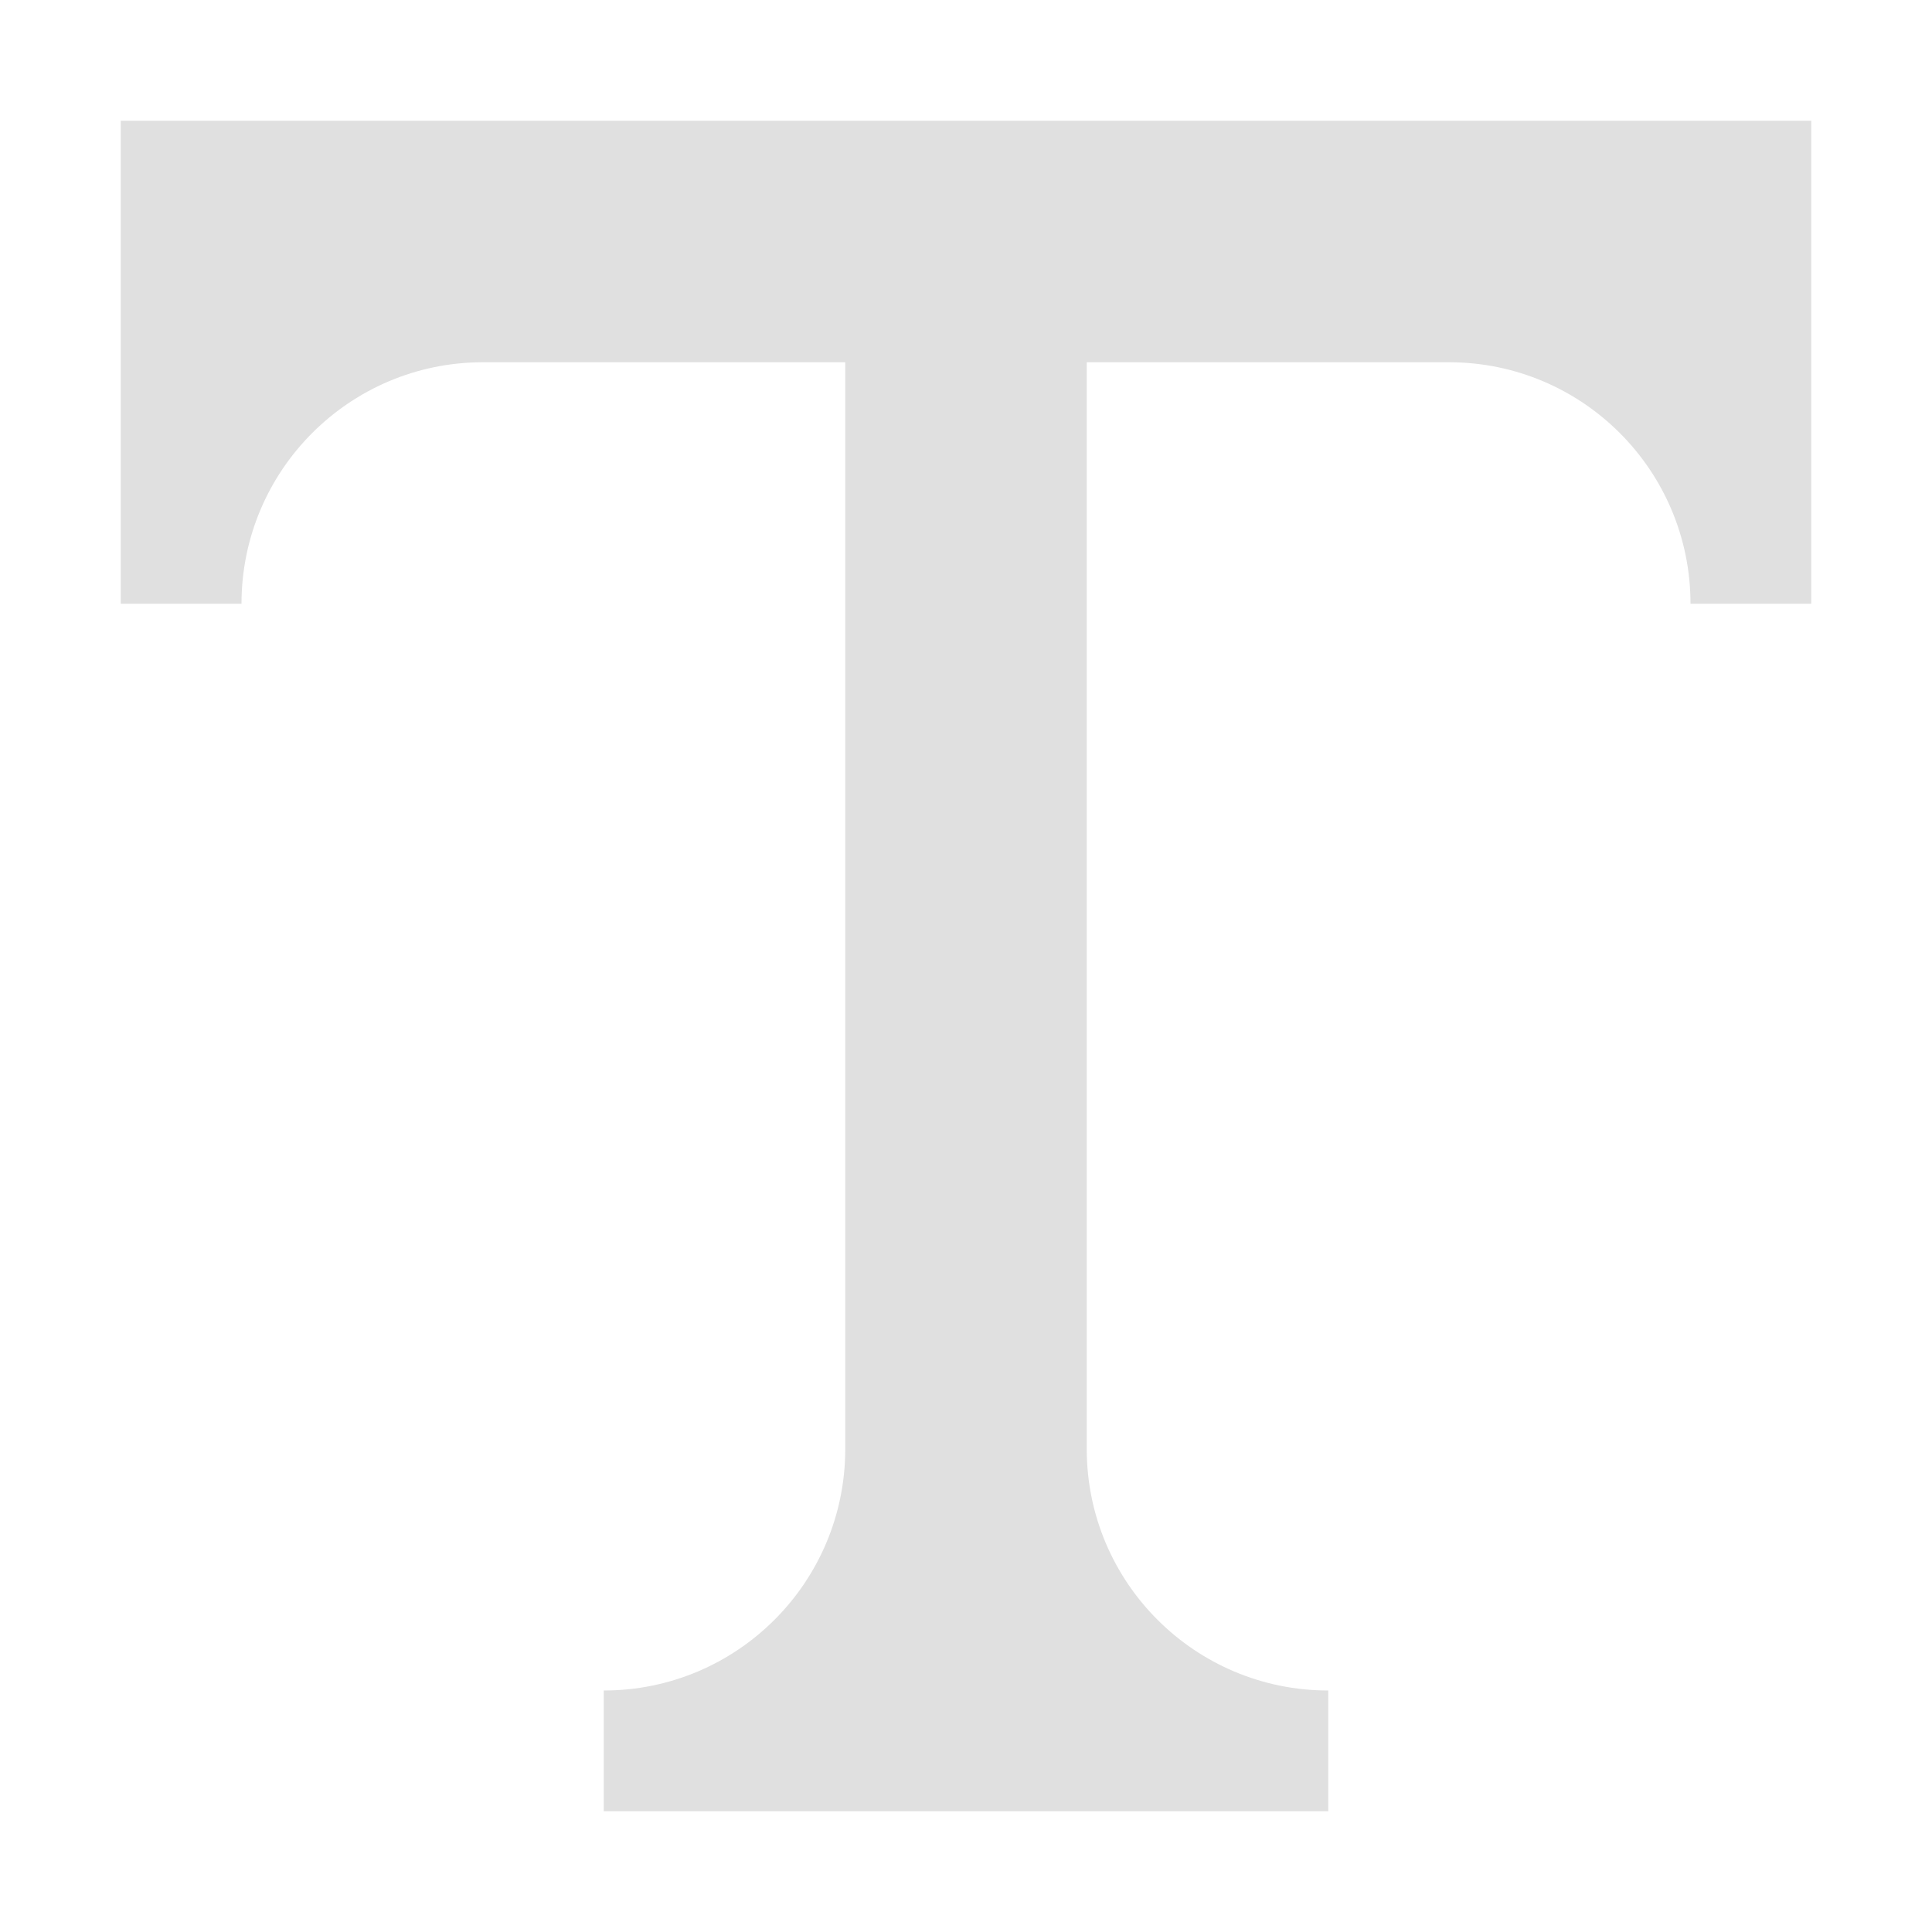
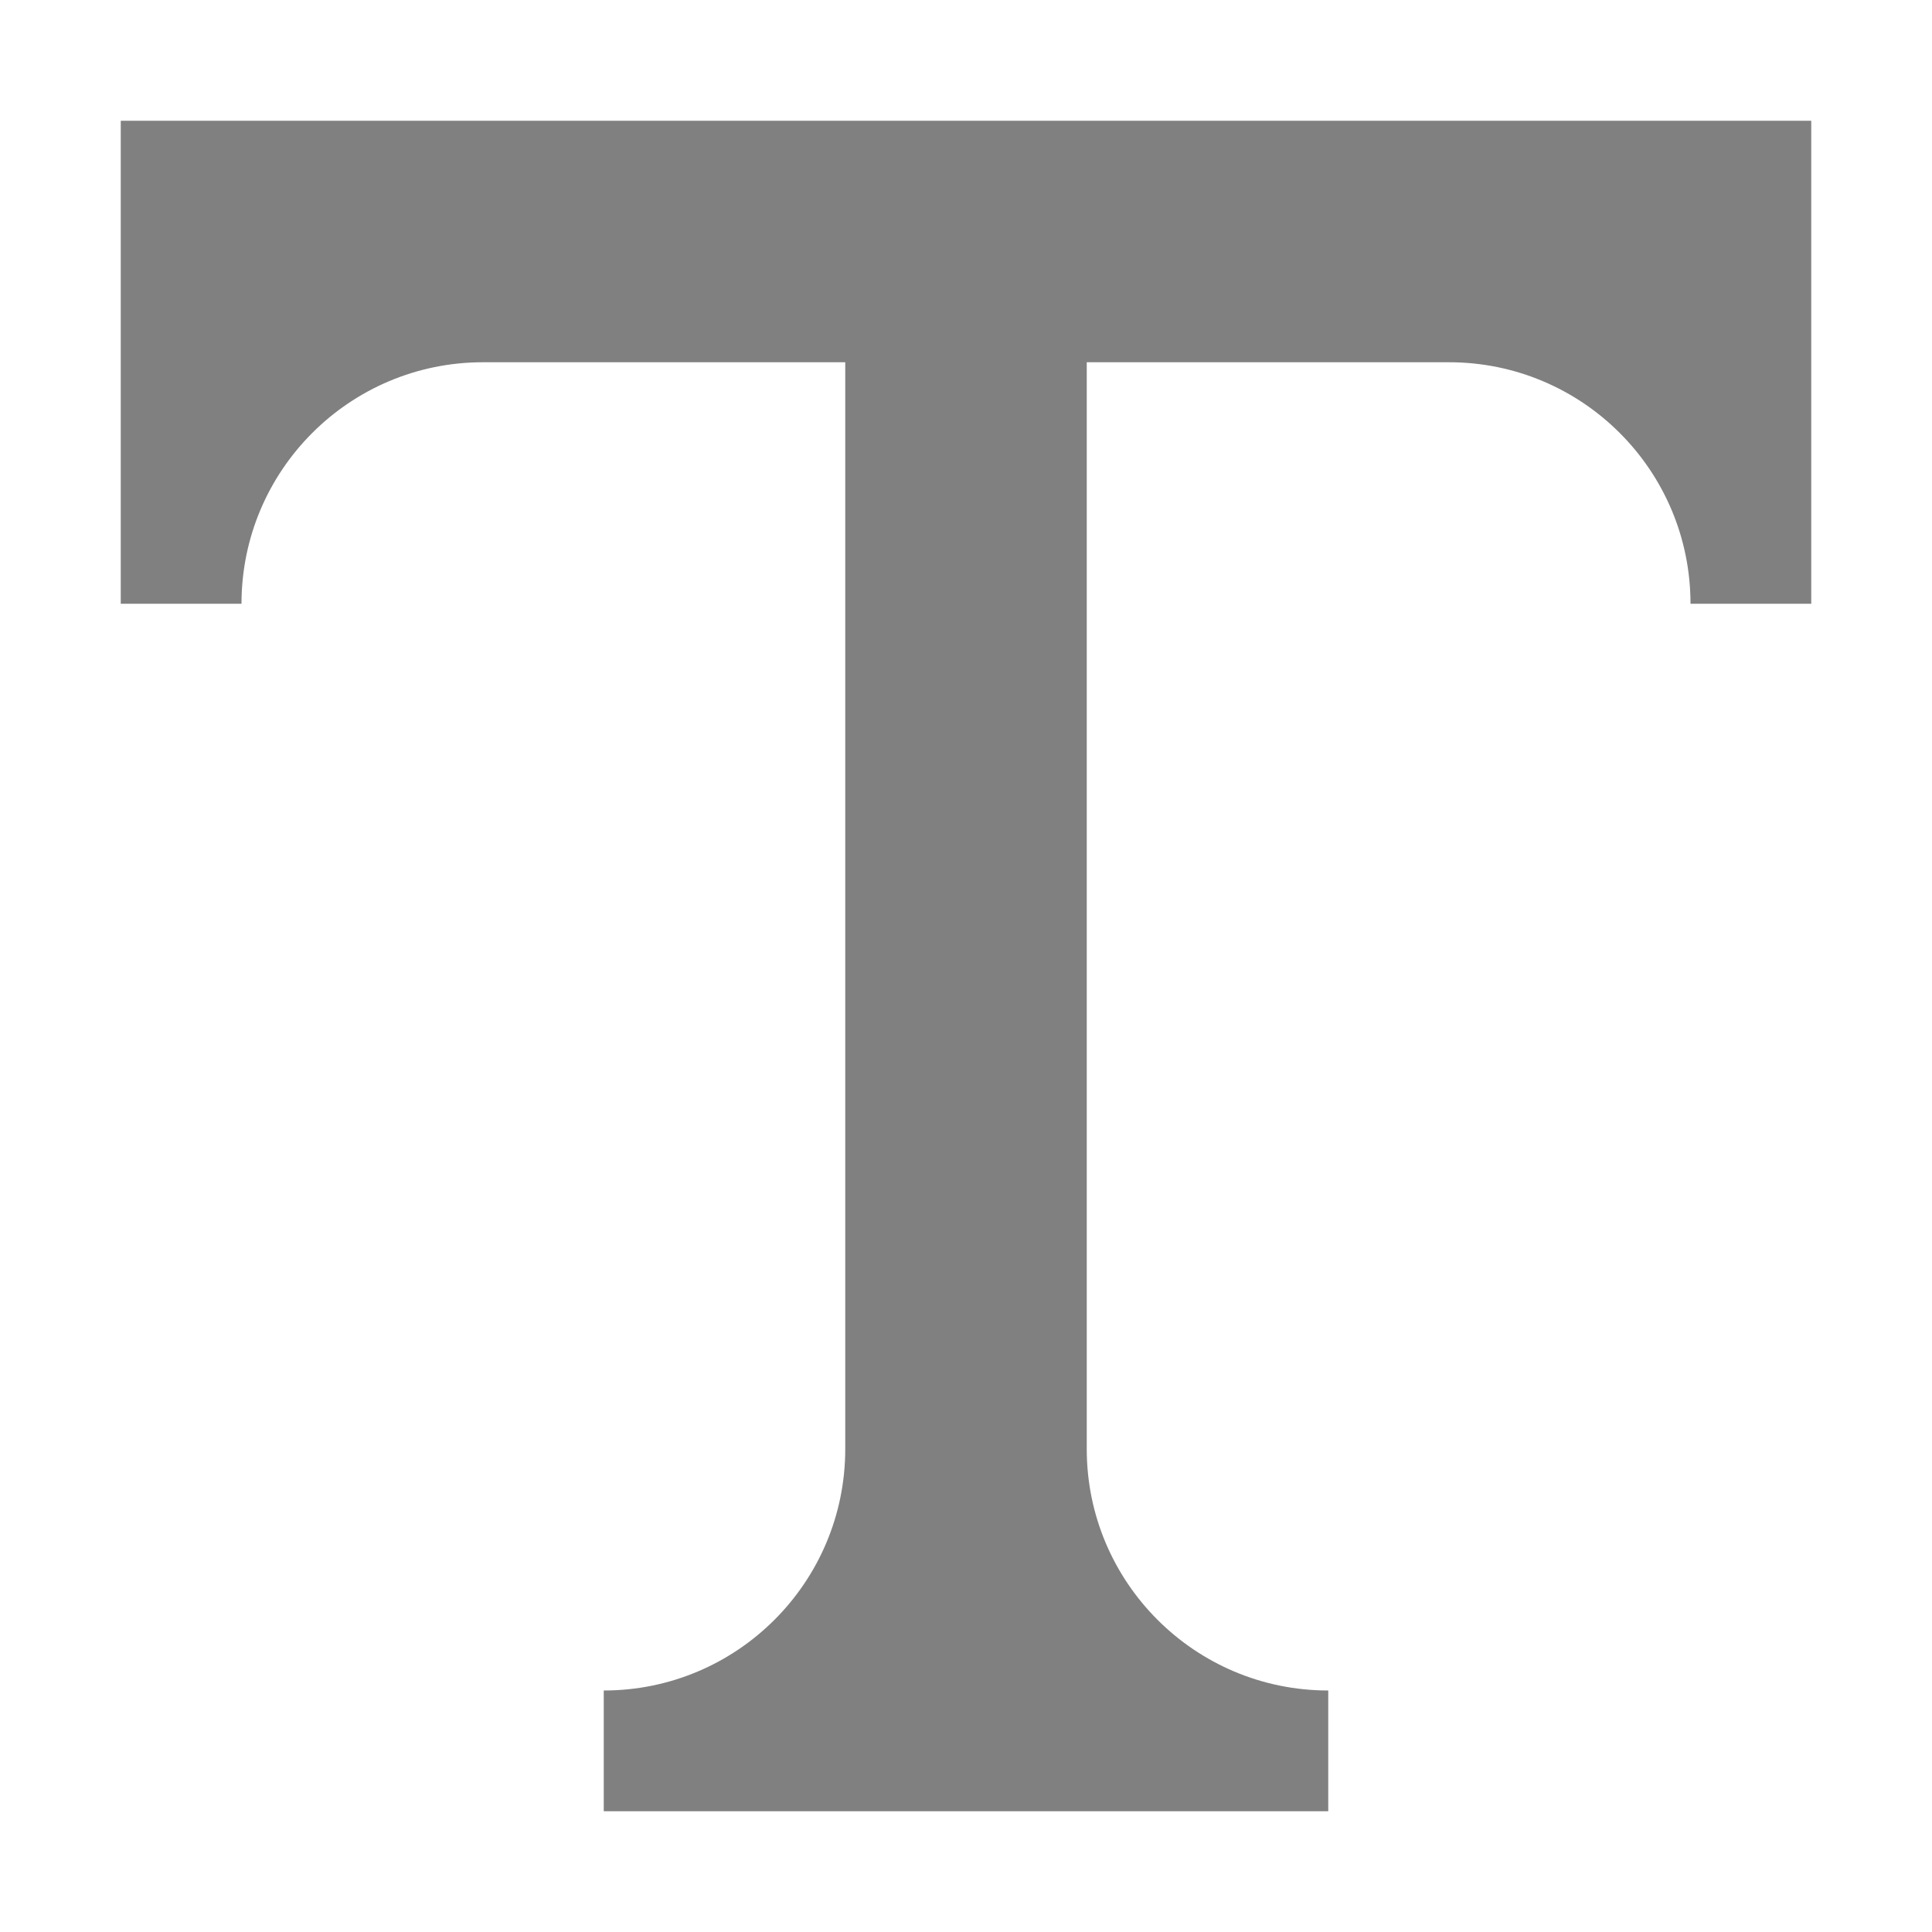
<svg xmlns="http://www.w3.org/2000/svg" width="16" height="16" viewBox="0 0 16 16">
-   <path d="M1 1h14v4h-1a2 2 0 0 0-2-2H9v9a2 2 0 0 0 2 2v1H5v-1a2 2 0 0 0 2-2V3H4a2 2 0 0 0-2 2H1z" fill="#e0e0e0" />
+   <path d="M1 1h14v4h-1a2 2 0 0 0-2-2H9v9a2 2 0 0 0 2 2v1H5v-1a2 2 0 0 0 2-2V3H4a2 2 0 0 0-2 2H1z" fill="#808080" />
</svg>
